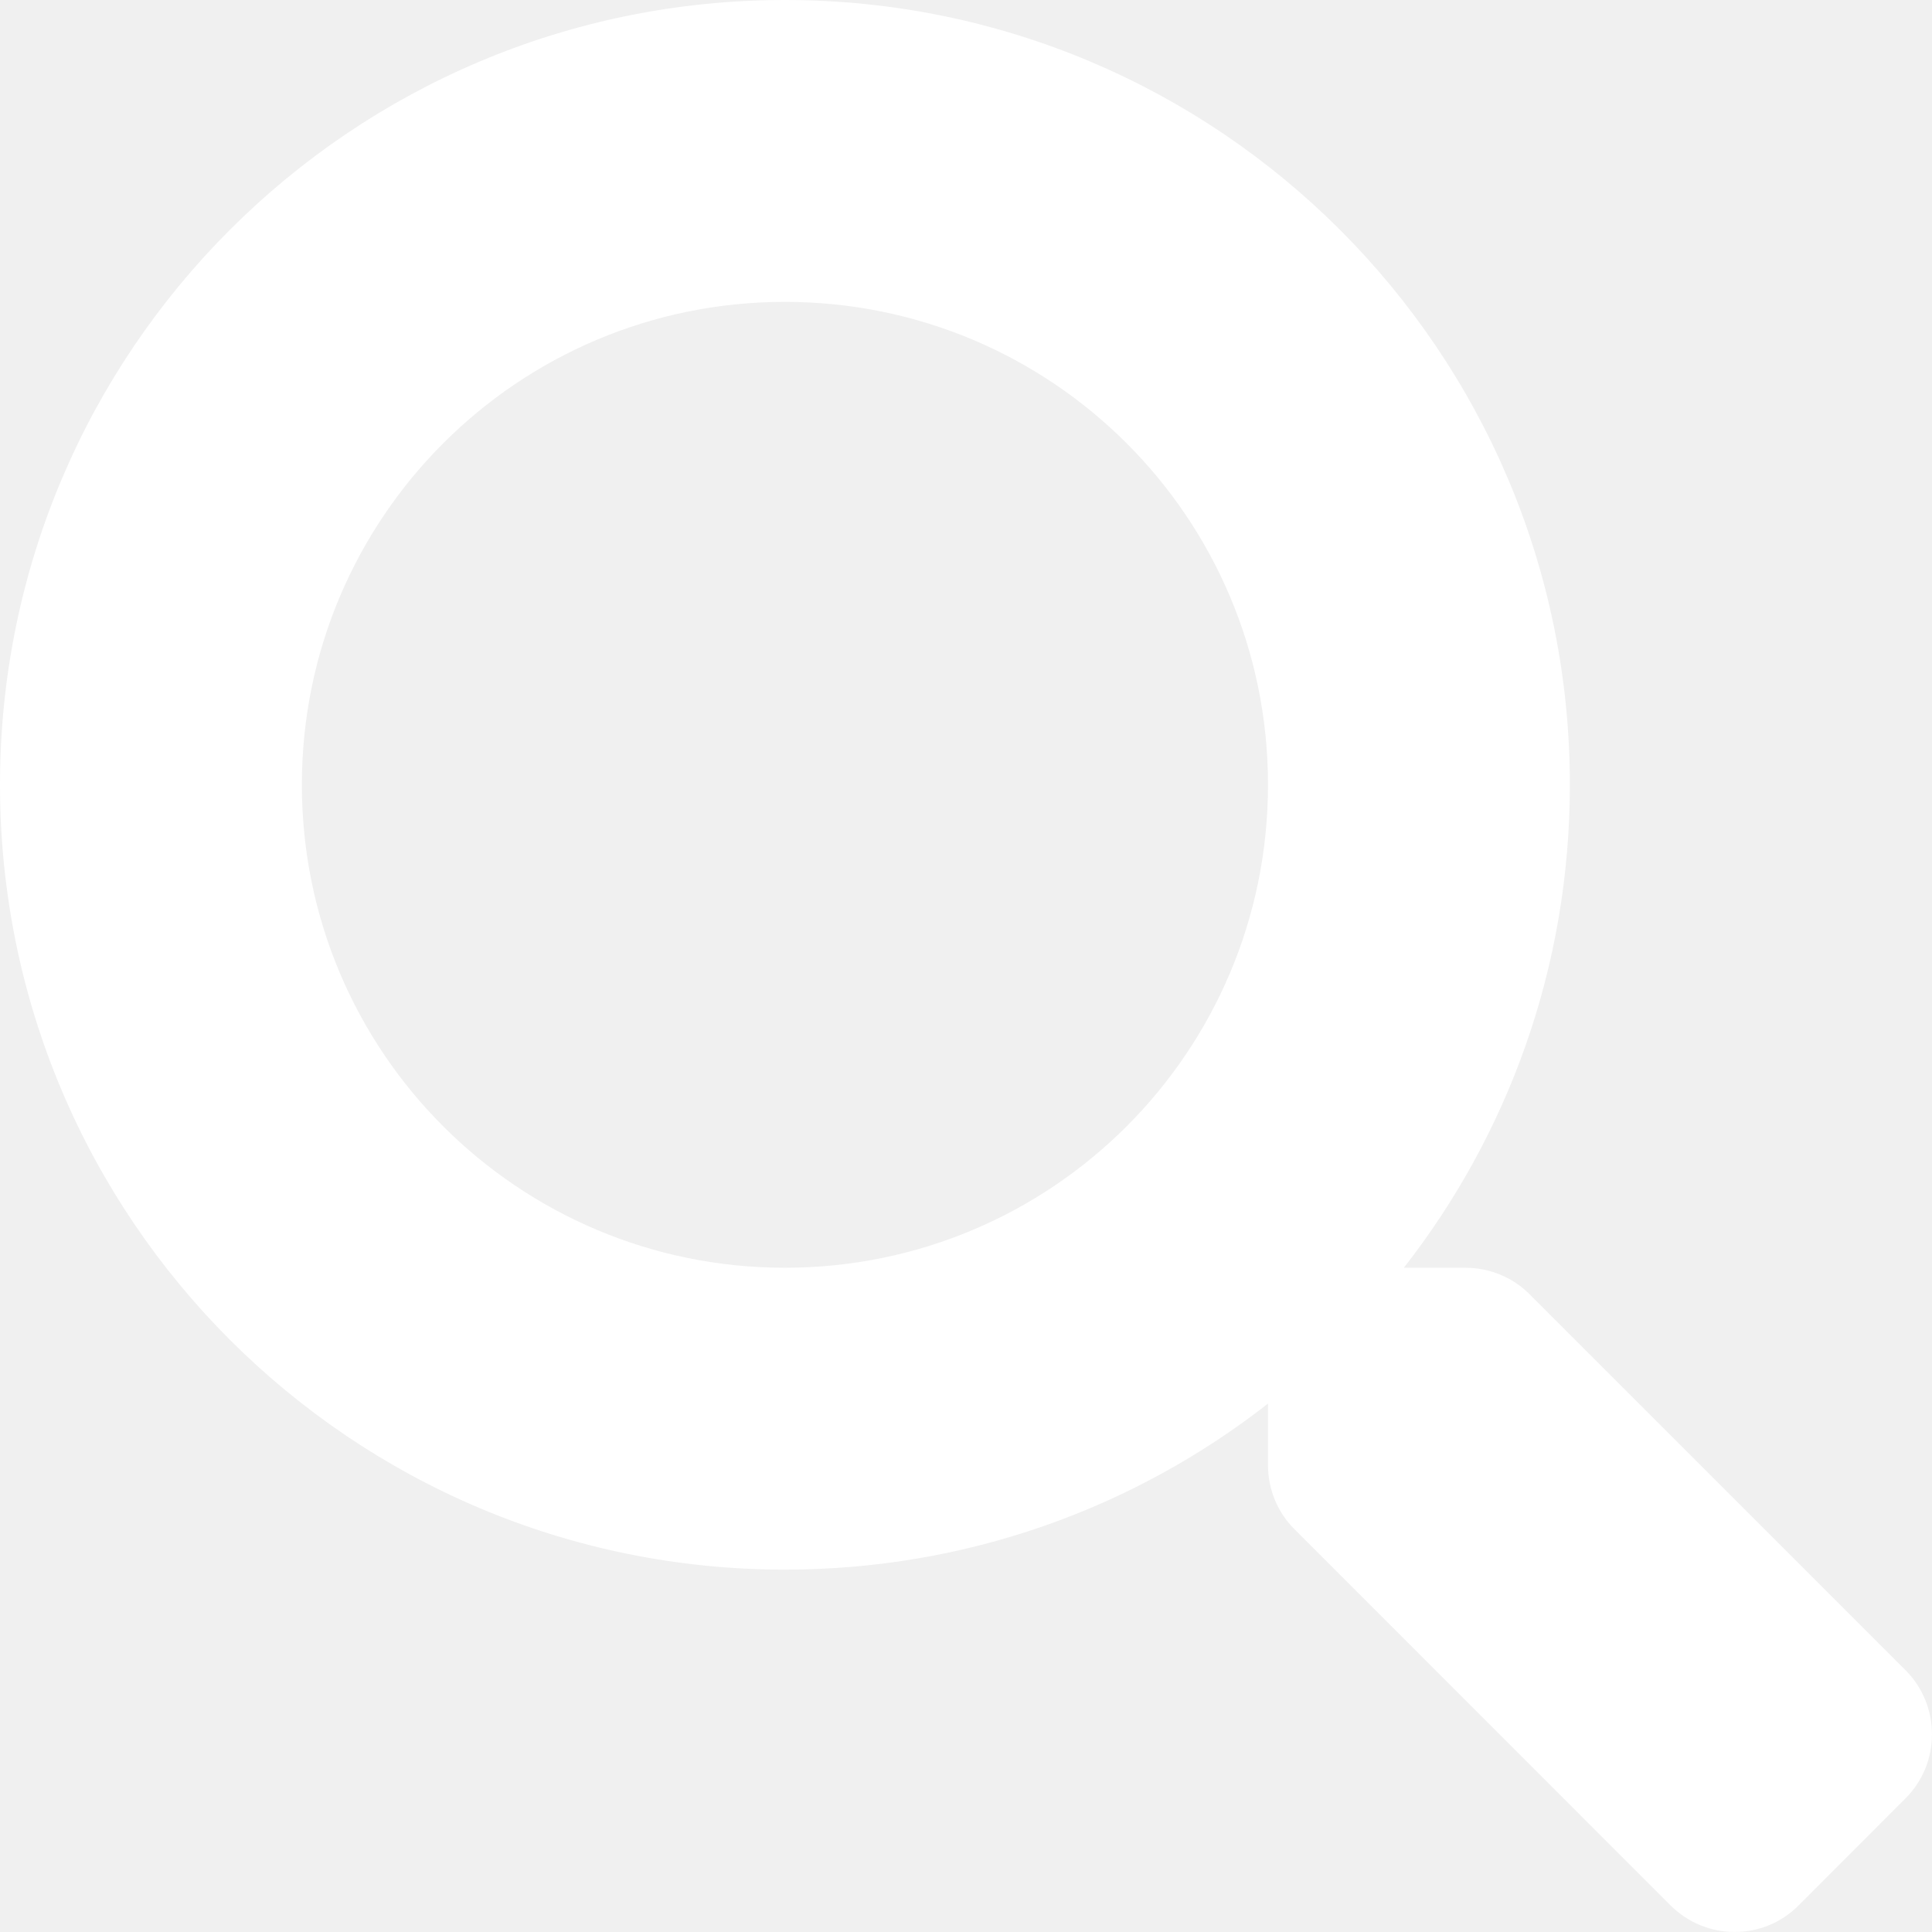
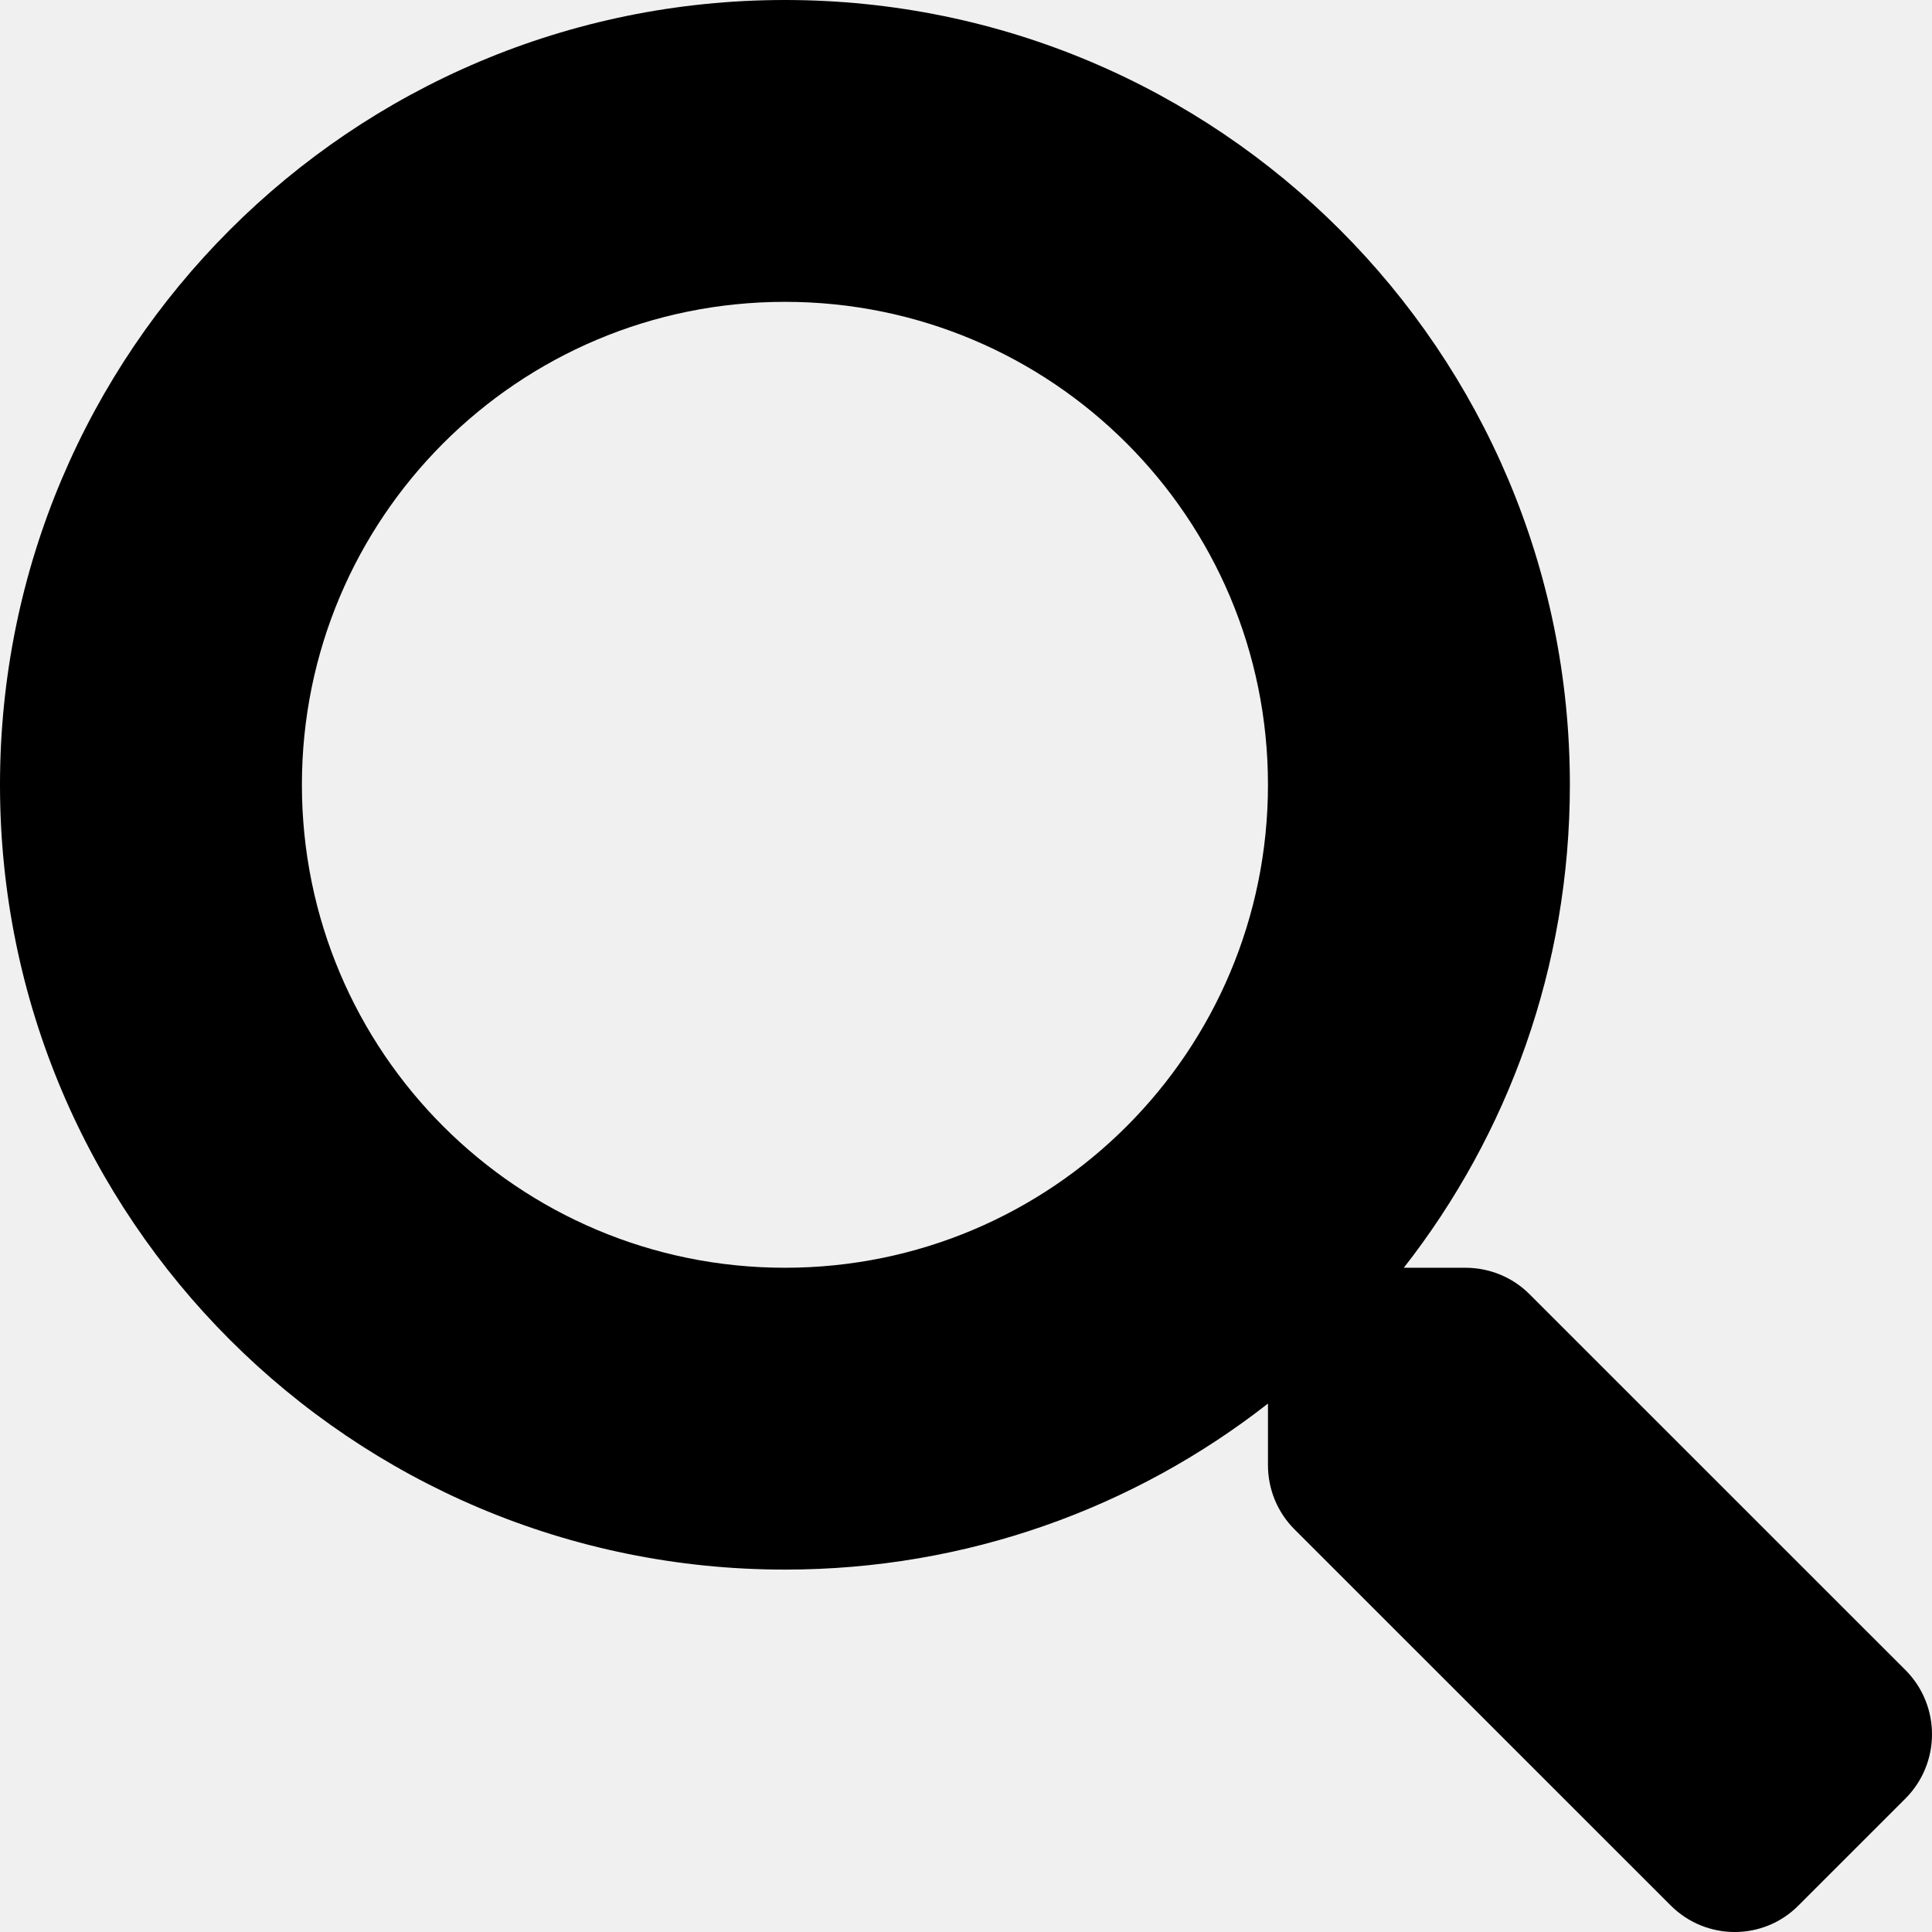
- <svg xmlns="http://www.w3.org/2000/svg" width="16" height="16" viewBox="0 0 16 16" fill="none">
-   <path d="M15.782 13.833L12.667 10.718C12.526 10.577 12.335 10.499 12.135 10.499H11.626C12.488 9.396 13.001 8.009 13.001 6.499C13.001 2.909 10.091 0 6.5 0C2.91 0 0 2.909 0 6.499C0 10.09 2.91 12.999 6.5 12.999C8.01 12.999 9.398 12.486 10.501 11.624V12.133C10.501 12.333 10.579 12.524 10.72 12.664L13.835 15.78C14.129 16.073 14.604 16.073 14.895 15.78L15.779 14.895C16.073 14.602 16.073 14.127 15.782 13.833ZM6.5 10.499C4.291 10.499 2.5 8.712 2.5 6.499C2.5 4.29 4.288 2.5 6.5 2.5C8.71 2.5 10.501 4.287 10.501 6.499C10.501 8.709 8.713 10.499 6.5 10.499Z" fill="white" />
+ <svg xmlns="http://www.w3.org/2000/svg" width="64" height="64" viewBox="0 0 64 64" fill="none">
+   <path d="M63.13 55.332L50.666 42.871C50.104 42.308 49.341 41.996 48.541 41.996H46.503C49.954 37.584 52.004 32.034 52.004 25.997C52.004 11.636 40.365 0 26.002 0C11.638 0 0 11.636 0 25.997C0 40.359 11.638 51.995 26.002 51.995C32.04 51.995 37.59 49.945 42.003 46.495V48.533C42.003 49.333 42.316 50.095 42.878 50.658L55.342 63.119C56.517 64.294 58.417 64.294 59.579 63.119L63.117 59.582C64.292 58.407 64.292 56.507 63.13 55.332ZM26.002 41.996C17.164 41.996 10.001 34.847 10.001 25.997C10.001 17.161 17.151 9.999 26.002 9.999C34.84 9.999 42.003 17.148 42.003 25.997C42.003 34.834 34.853 41.996 26.002 41.996Z" fill="black" />
</svg>
